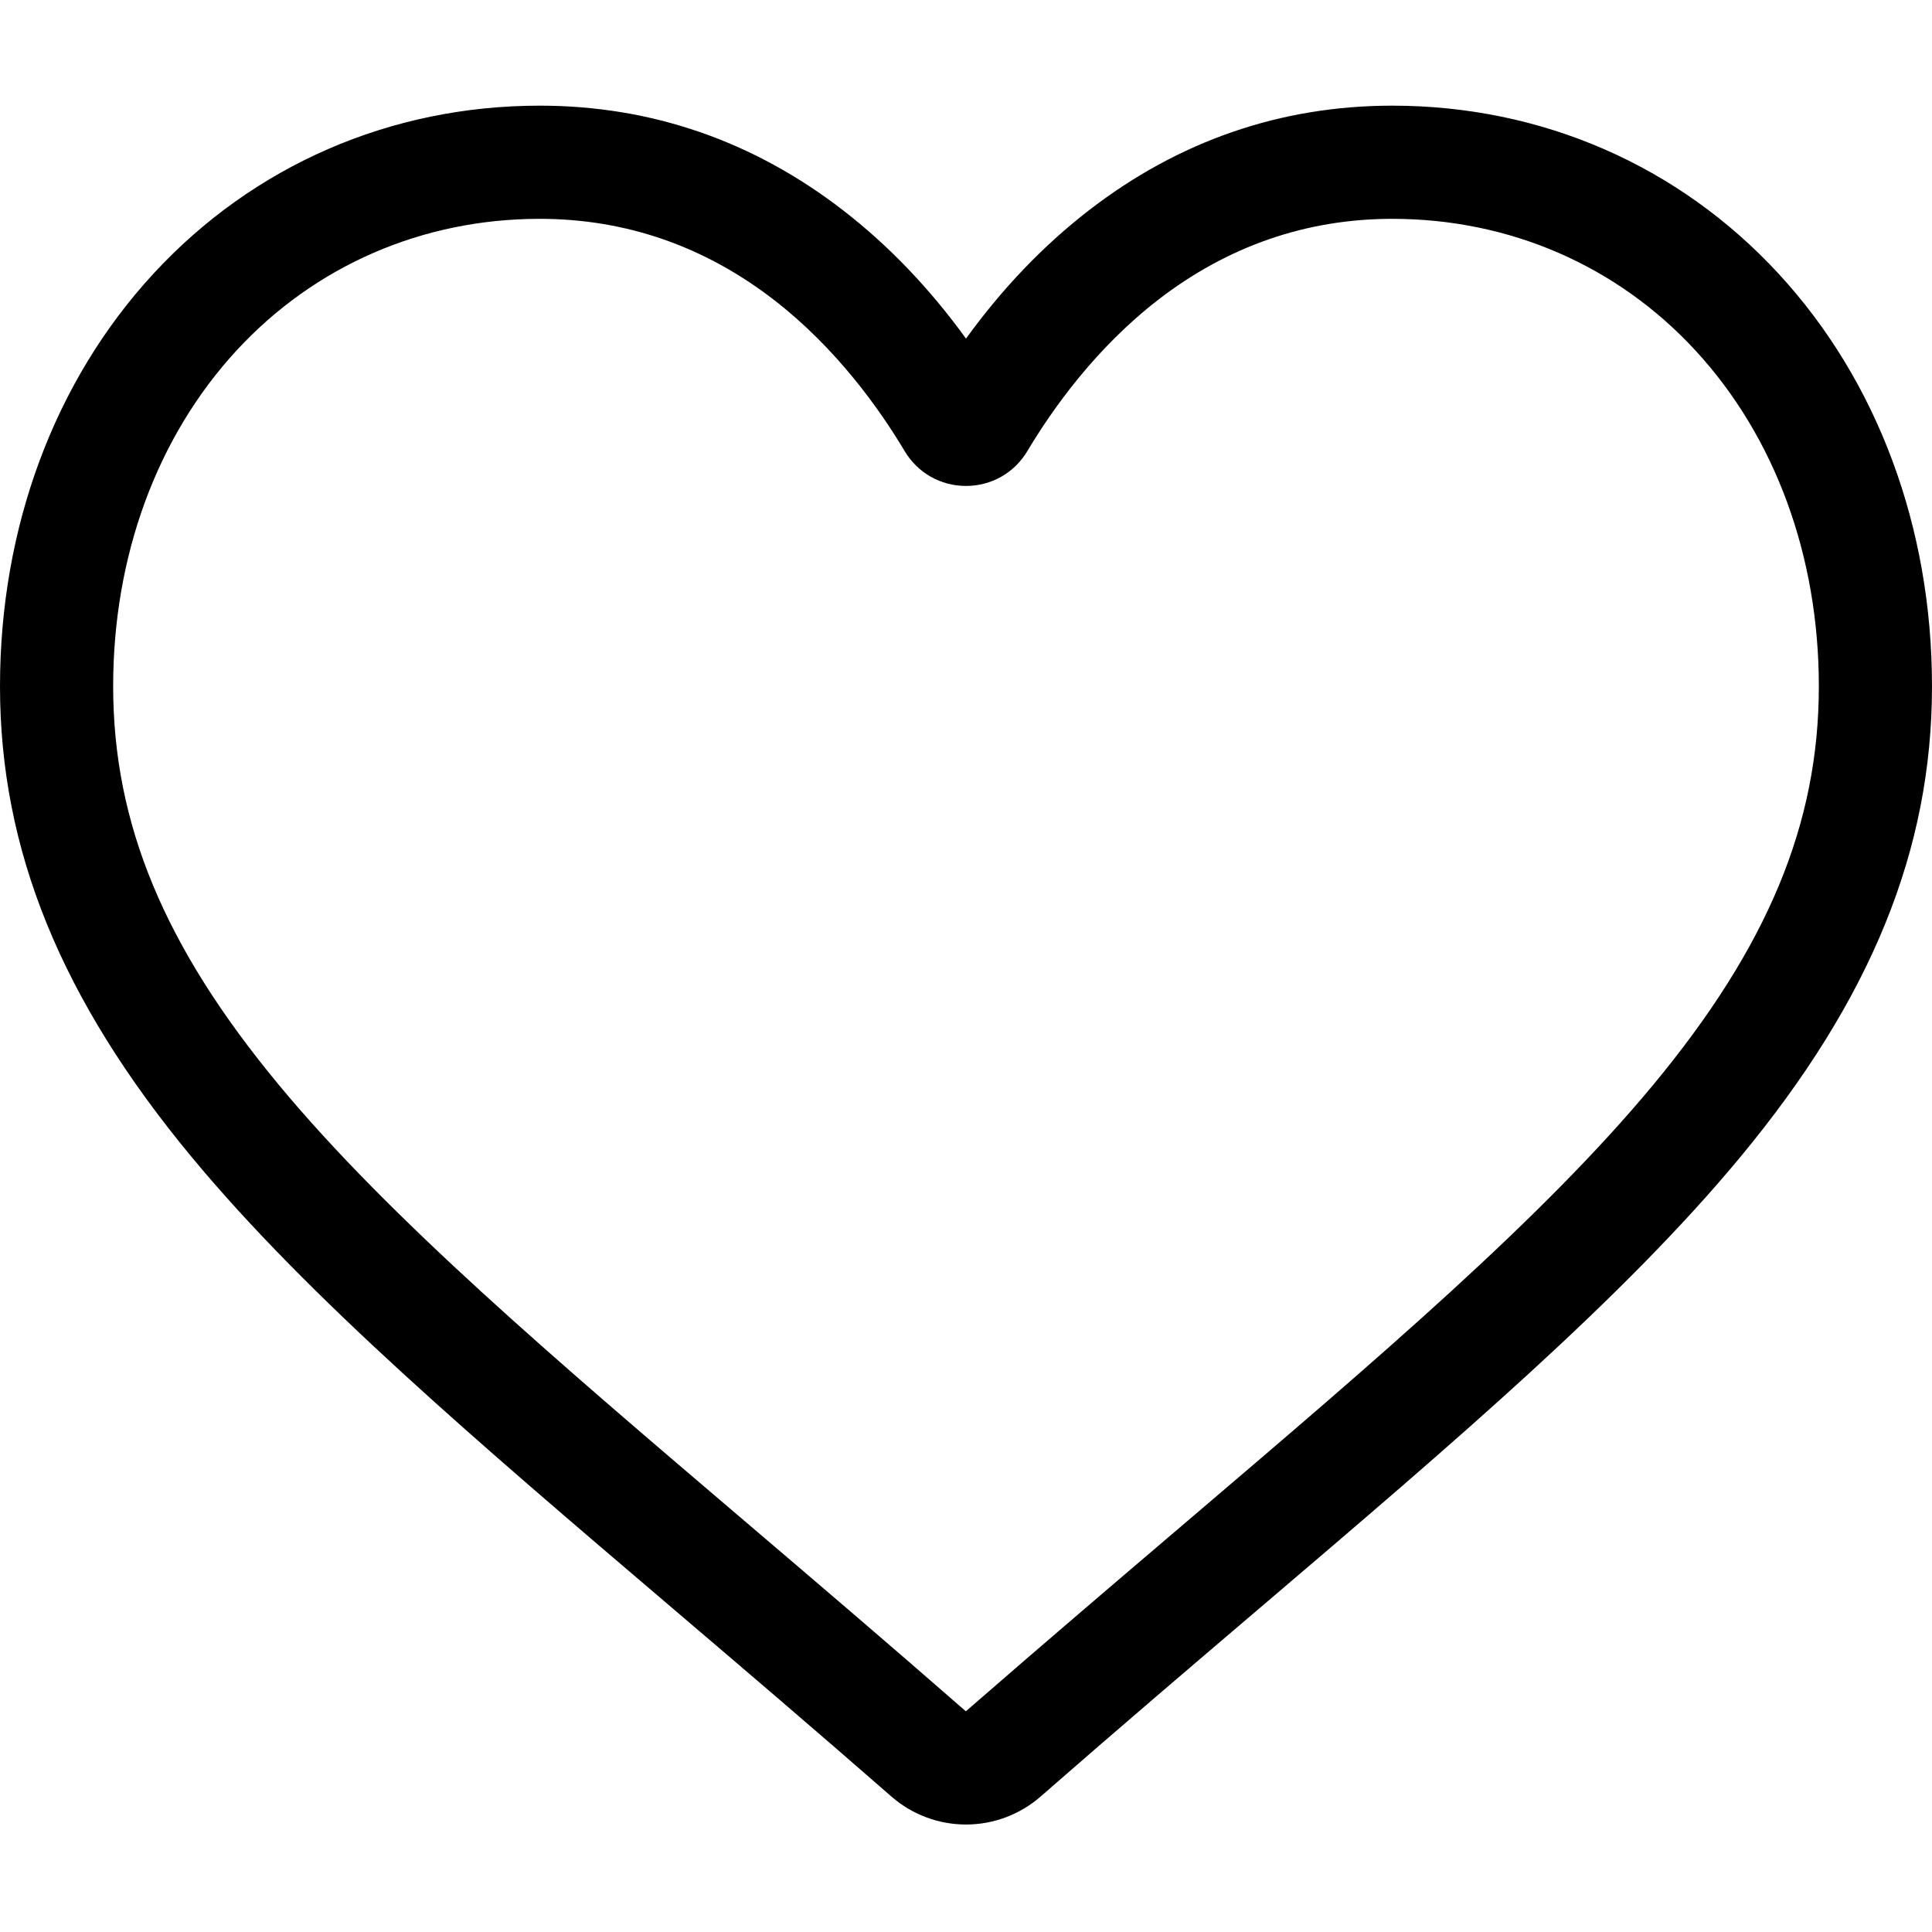
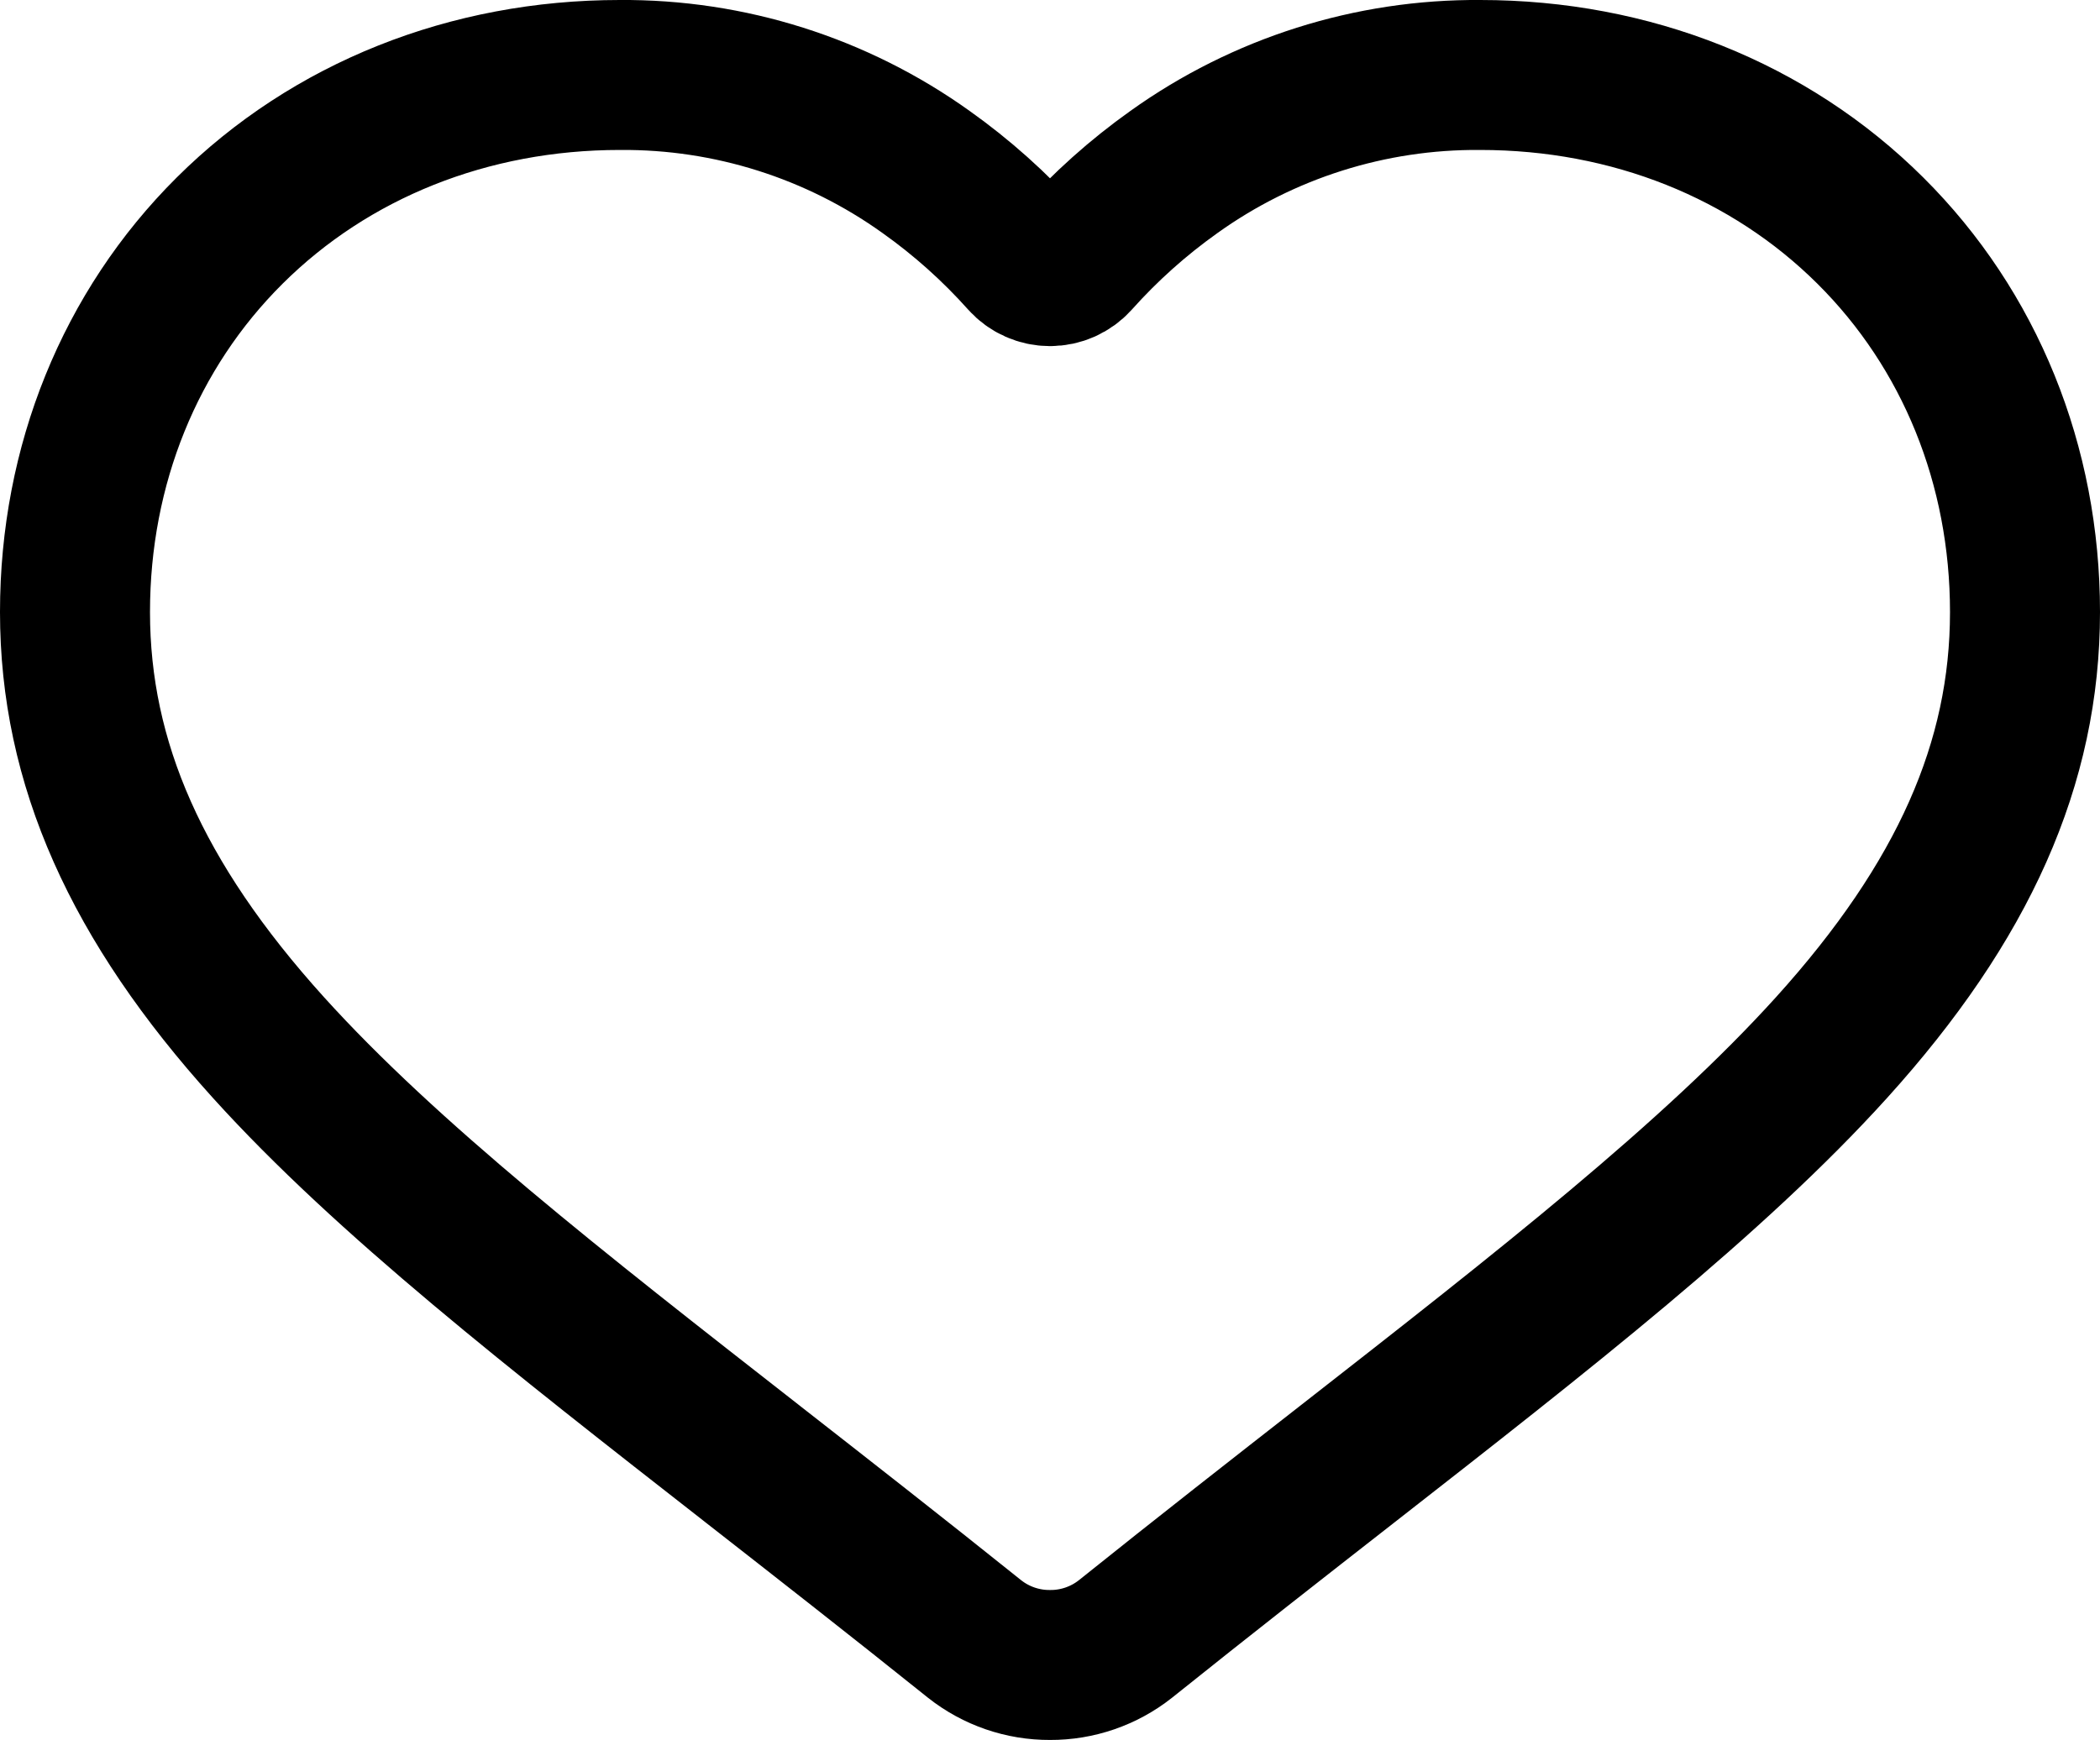
- <svg xmlns="http://www.w3.org/2000/svg" viewBox="0 -28 512.001 512">
-   <path d="m256 455.516c-7.289 0-14.316-2.641-19.793-7.438-20.684-18.086-40.625-35.082-58.219-50.074l-.09-.078c-51.582-43.957-96.125-81.918-127.117-119.312-34.645-41.805-50.781-81.441-50.781-124.742 0-42.07 14.426-80.883 40.617-109.293 26.504-28.746 62.871-44.578 102.414-44.578 29.555 0 56.621 9.344 80.445 27.77 12.023 9.301 22.922 20.684 32.523 33.961 9.605-13.277 20.5-24.66 32.527-33.961 23.824-18.426 50.891-27.77 80.445-27.77 39.539 0 75.91 15.832 102.414 44.578 26.191 28.41 40.613 67.223 40.613 109.293 0 43.301-16.133 82.938-50.777 124.738-30.992 37.398-75.531 75.355-127.105 119.309-17.625 15.016-37.598 32.039-58.328 50.168-5.473 4.789-12.504 7.43-19.789 7.43zm-112.969-425.523c-31.066 0-59.605 12.398-80.367 34.914-21.07 22.855-32.676 54.449-32.676 88.965 0 36.418 13.535 68.988 43.883 105.605 29.332 35.395 72.961 72.574 123.477 115.625l.094.078c17.66 15.051 37.68 32.113 58.516 50.332 20.961-18.254 41.012-35.344 58.707-50.418 50.512-43.051 94.137-80.223 123.469-115.617 30.344-36.617 43.879-69.188 43.879-105.605 0-34.516-11.605-66.109-32.676-88.965-20.758-22.516-49.301-34.914-80.363-34.914-22.758 0-43.652 7.234-62.102 21.5-16.441 12.719-27.895 28.797-34.609 40.047-3.453 5.785-9.531 9.238-16.262 9.238s-12.809-3.453-16.262-9.238c-6.711-11.25-18.164-27.328-34.609-40.047-18.449-14.266-39.344-21.5-62.098-21.5zm0 0" />
+ <svg xmlns="http://www.w3.org/2000/svg" viewBox="0 0 476 394.5">
+   <defs>
+     <style>.cls-1{fill:none;stroke:#000;stroke-miterlimit:10;stroke-width:34px;}</style>
+   </defs>
+   <g id="Layer_2" data-name="Layer 2">
+     <g id="Layer_1-2" data-name="Layer 1">
+       <path class="cls-1" d="M238,377.5a27.33,27.33,0,0,1-17.09-5.89c-17.85-14.31-35.07-27.76-50.26-39.63l-.07-.06c-44.53-34.79-83-64.83-109.74-94.42C30.93,204.41,17,173,17,138.77c0-33.29,12.45-64,35.06-86.49C74.94,29.53,106.34,17,140.48,17a117.69,117.69,0,0,1,69.44,22A133,133,0,0,1,232.1,58.84a7.93,7.93,0,0,0,11.8,0A133.38,133.38,0,0,1,266.08,39a117.72,117.72,0,0,1,69.45-22c34.13,0,65.53,12.53,88.41,35.28C446.55,74.76,459,105.48,459,138.77c0,34.27-13.93,65.64-43.83,98.72-26.76,29.6-65.21,59.64-109.73,94.42-15.22,11.89-32.46,25.36-50.36,39.71A27.33,27.33,0,0,1,238,377.5Z" />
+     </g>
+   </g>
</svg>
